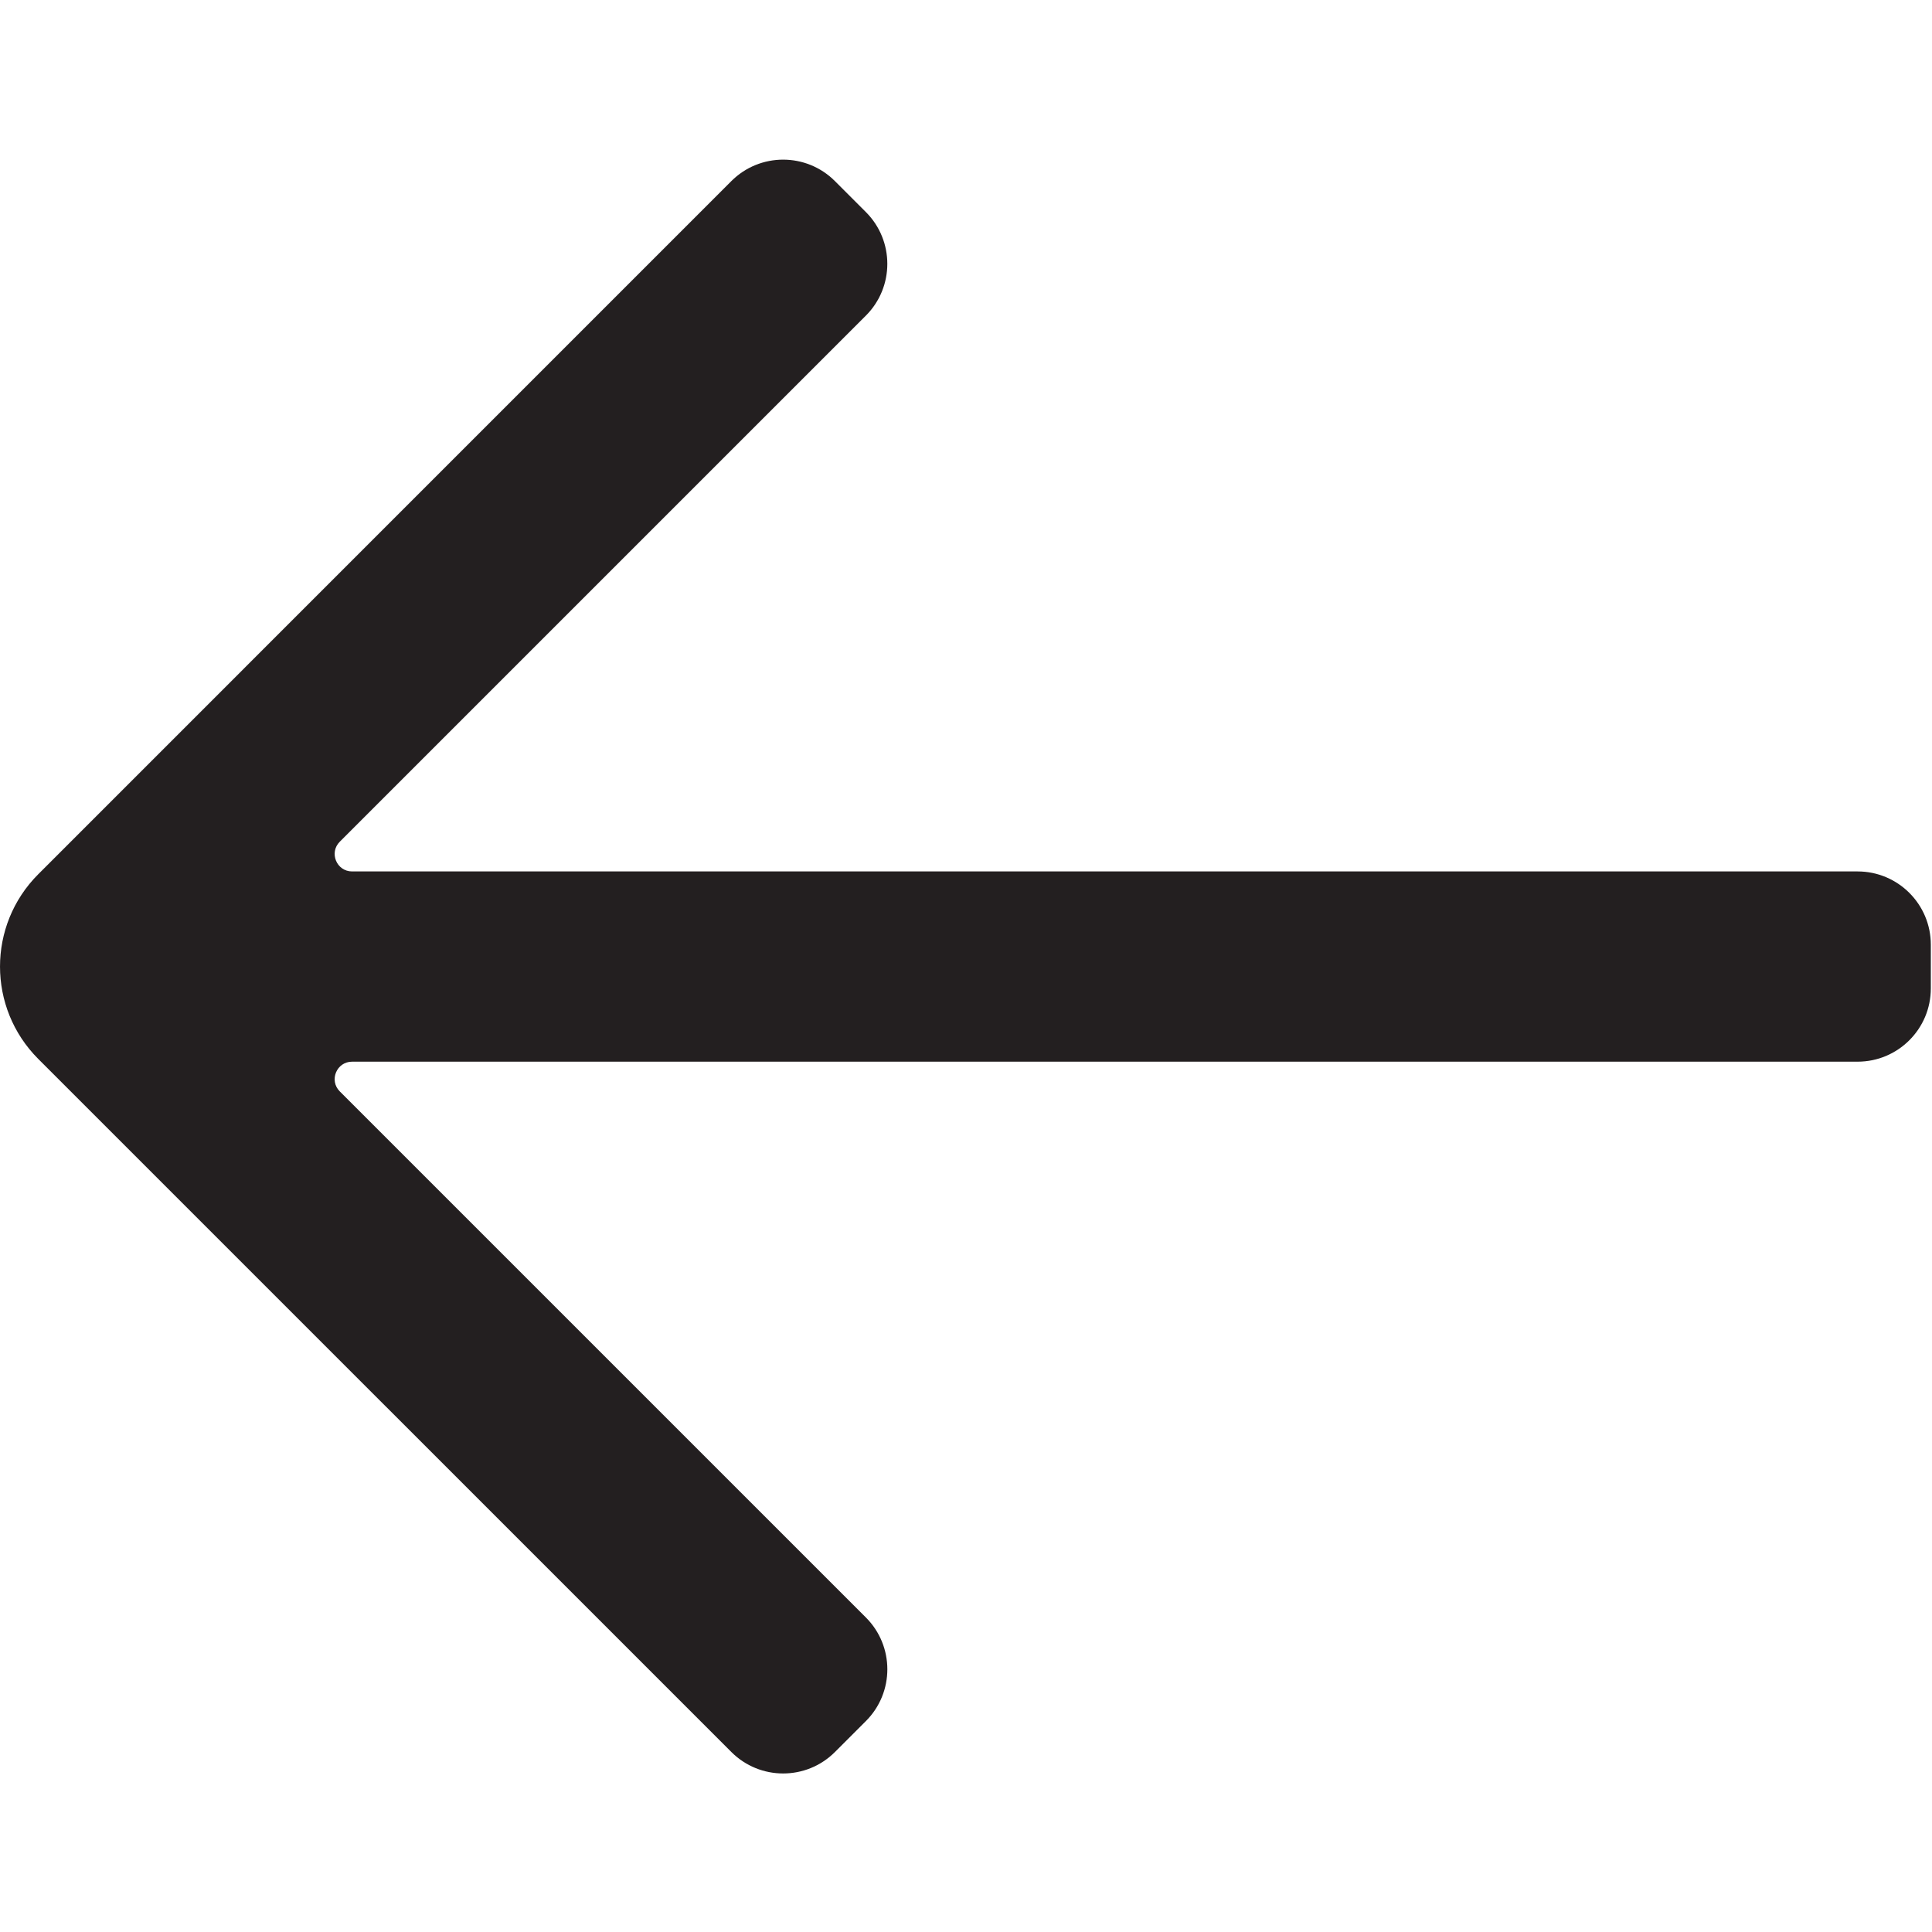
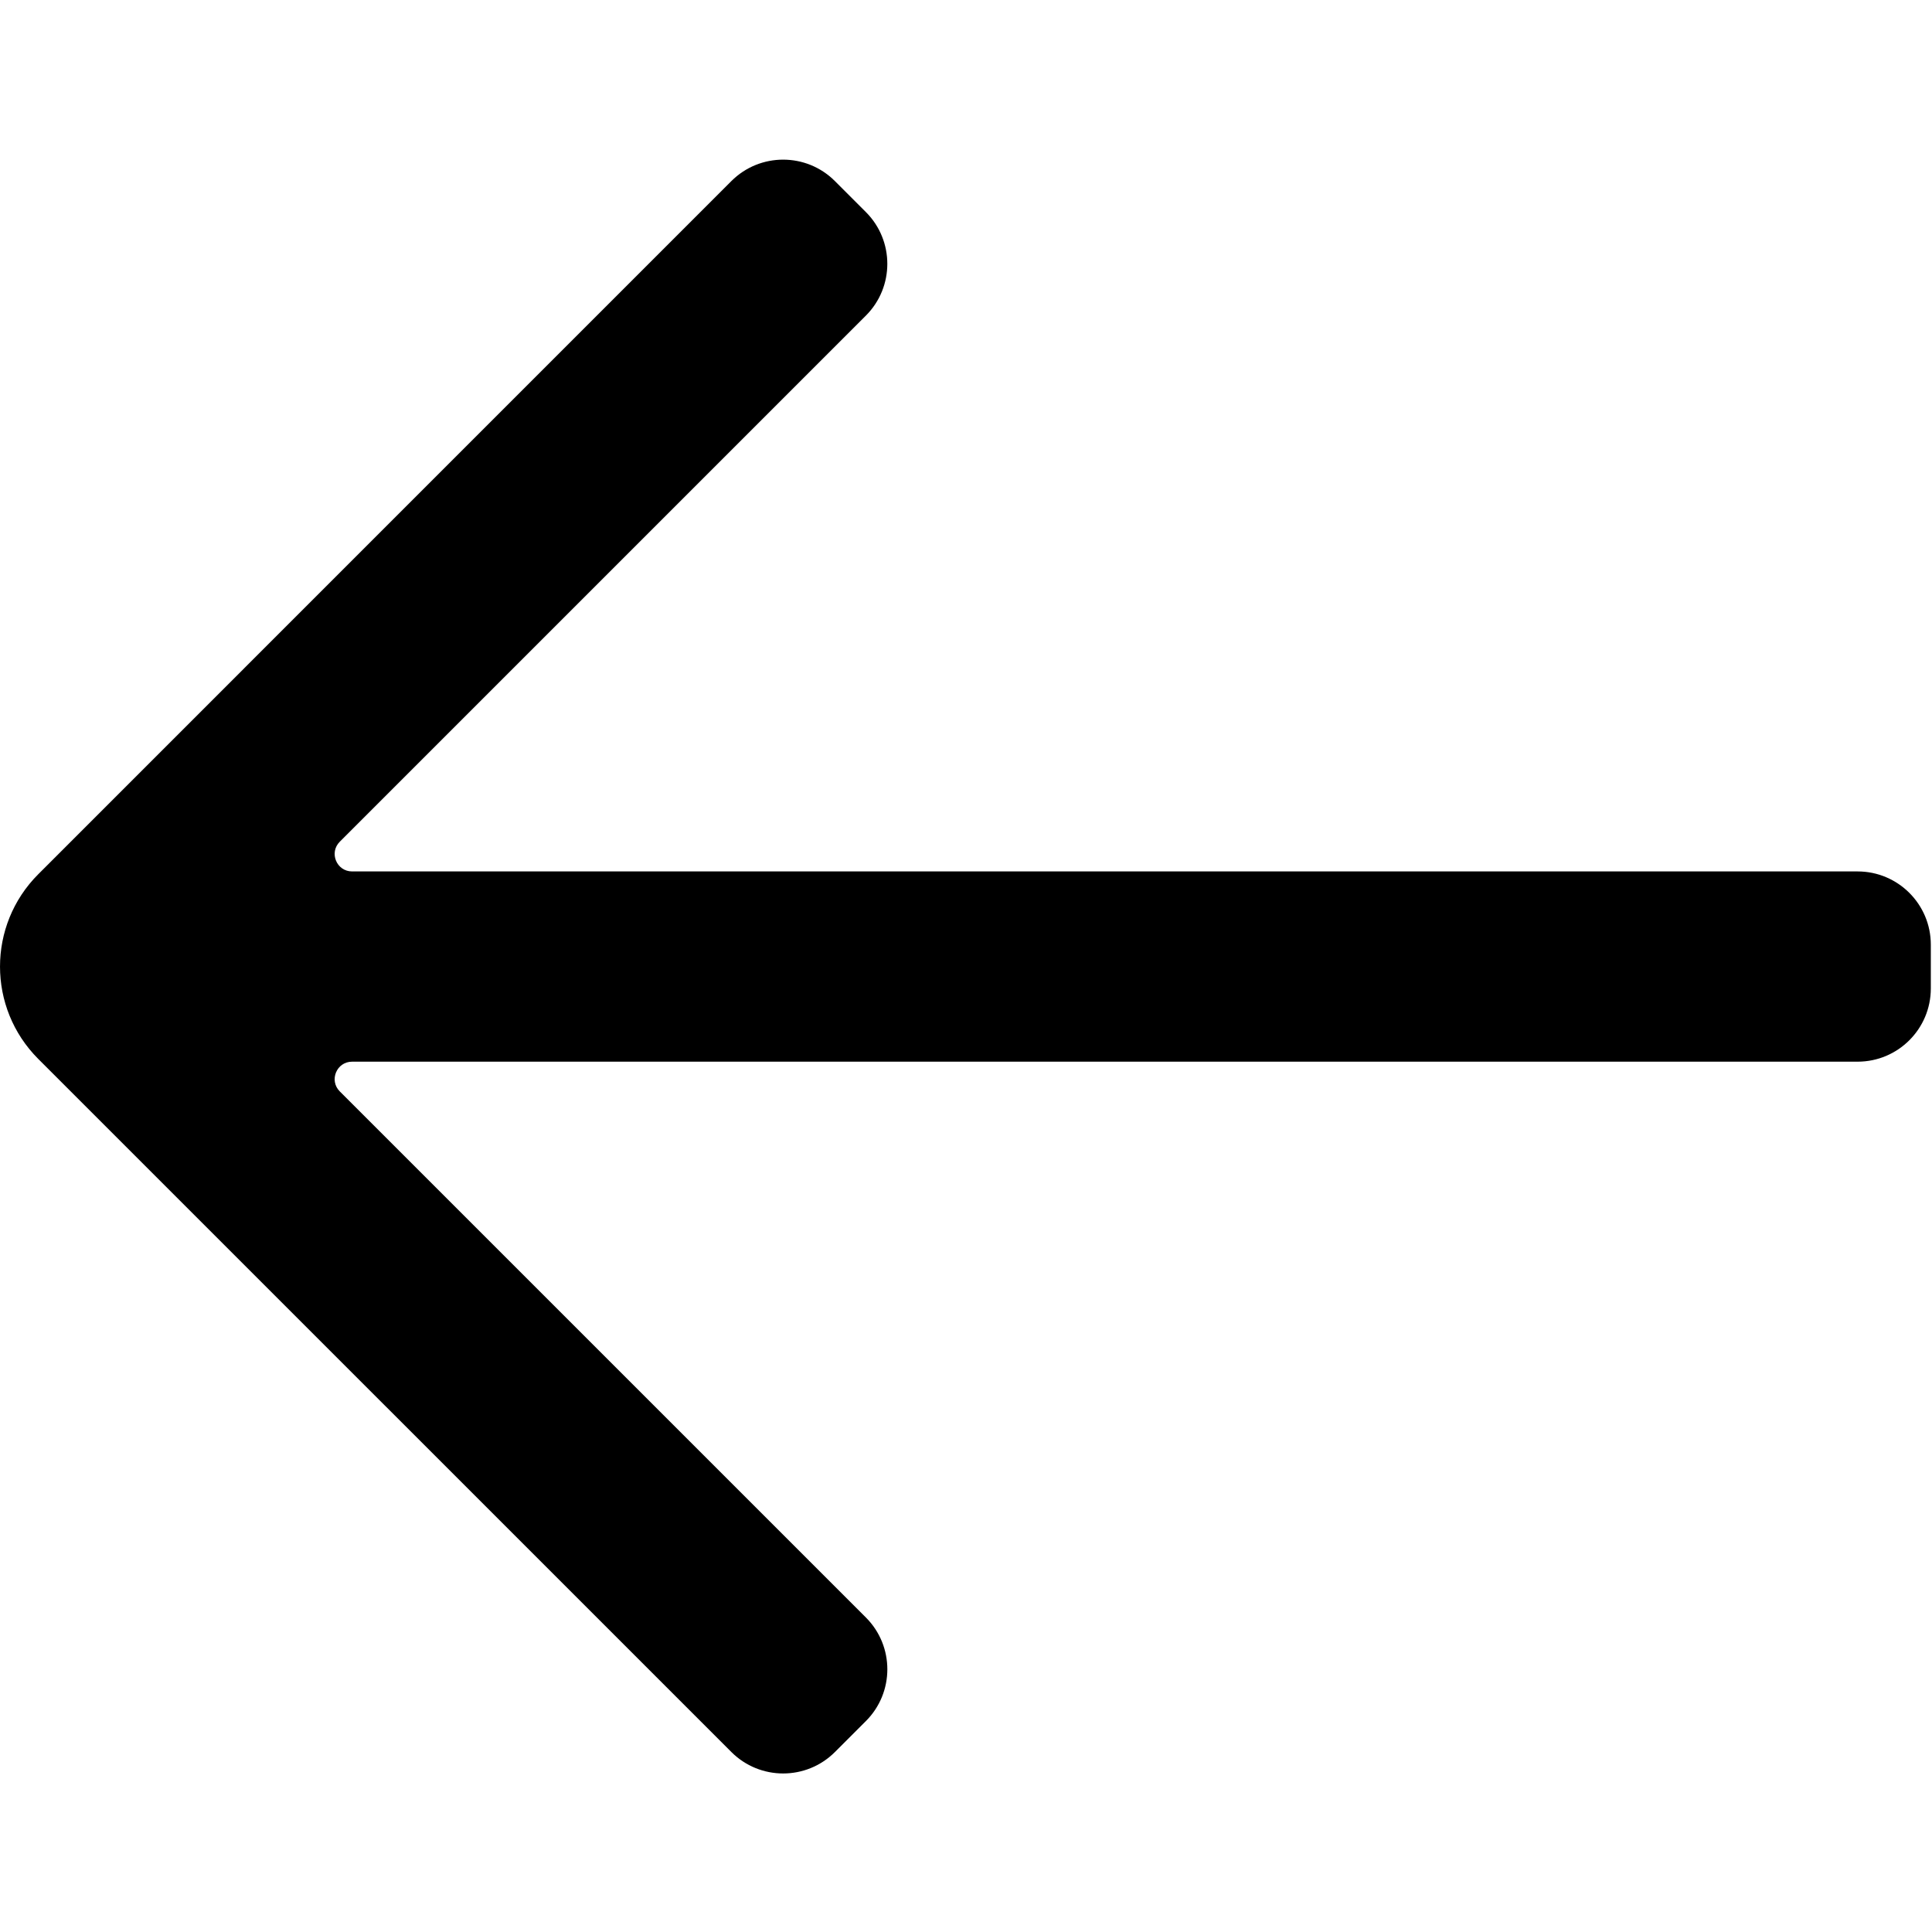
- <svg xmlns="http://www.w3.org/2000/svg" id="Layer_54" data-name="Layer 54" viewBox="0 0 850.9 850.9">
-   <defs>
-     <style>
-       .cls-1 {
-         fill: #231f20;
-         stroke-width: 0px;
-       }
-     </style>
-   </defs>
-   <path class="cls-1" d="M367.73,771.63c-12.6,12.6-33.02,12.6-45.62,0L35.42,484.95l-18.57-18.57c-22.46-22.47-22.46-58.89,0-81.35l18.57-18.57L322.1,79.76c12.6-12.6,33.03-12.6,45.62,0l13.63,13.63c12.6,12.6,12.6,33.03,0,45.62l-231.7,231.7c-4.83,4.83-1.41,13.09,5.42,13.09h663.05c17.82,0,32.26,14.45,32.26,32.26v19.27c0,17.82-14.44,32.26-32.26,32.26H155.07c-6.83,0-10.25,8.26-5.42,13.09l231.71,231.7c12.6,12.6,12.6,33.03,0,45.62l-13.63,13.63Z" />
+ <svg xmlns="http://www.w3.org/2000/svg" viewBox="0 0 850.9 850.9">
+   <path d="M367.73,771.63c-12.6,12.6-33.02,12.6-45.62,0L35.42,484.95l-18.57-18.57c-22.46-22.47-22.46-58.89,0-81.35l18.57-18.57L322.1,79.76c12.6-12.6,33.03-12.6,45.62,0l13.63,13.63c12.6,12.6,12.6,33.03,0,45.62l-231.7,231.7c-4.83,4.83-1.41,13.09,5.42,13.09h663.05c17.82,0,32.26,14.45,32.26,32.26v19.27c0,17.82-14.44,32.26-32.26,32.26H155.07c-6.83,0-10.25,8.26-5.42,13.09l231.71,231.7c12.6,12.6,12.6,33.03,0,45.62l-13.63,13.63Z" />
</svg>
